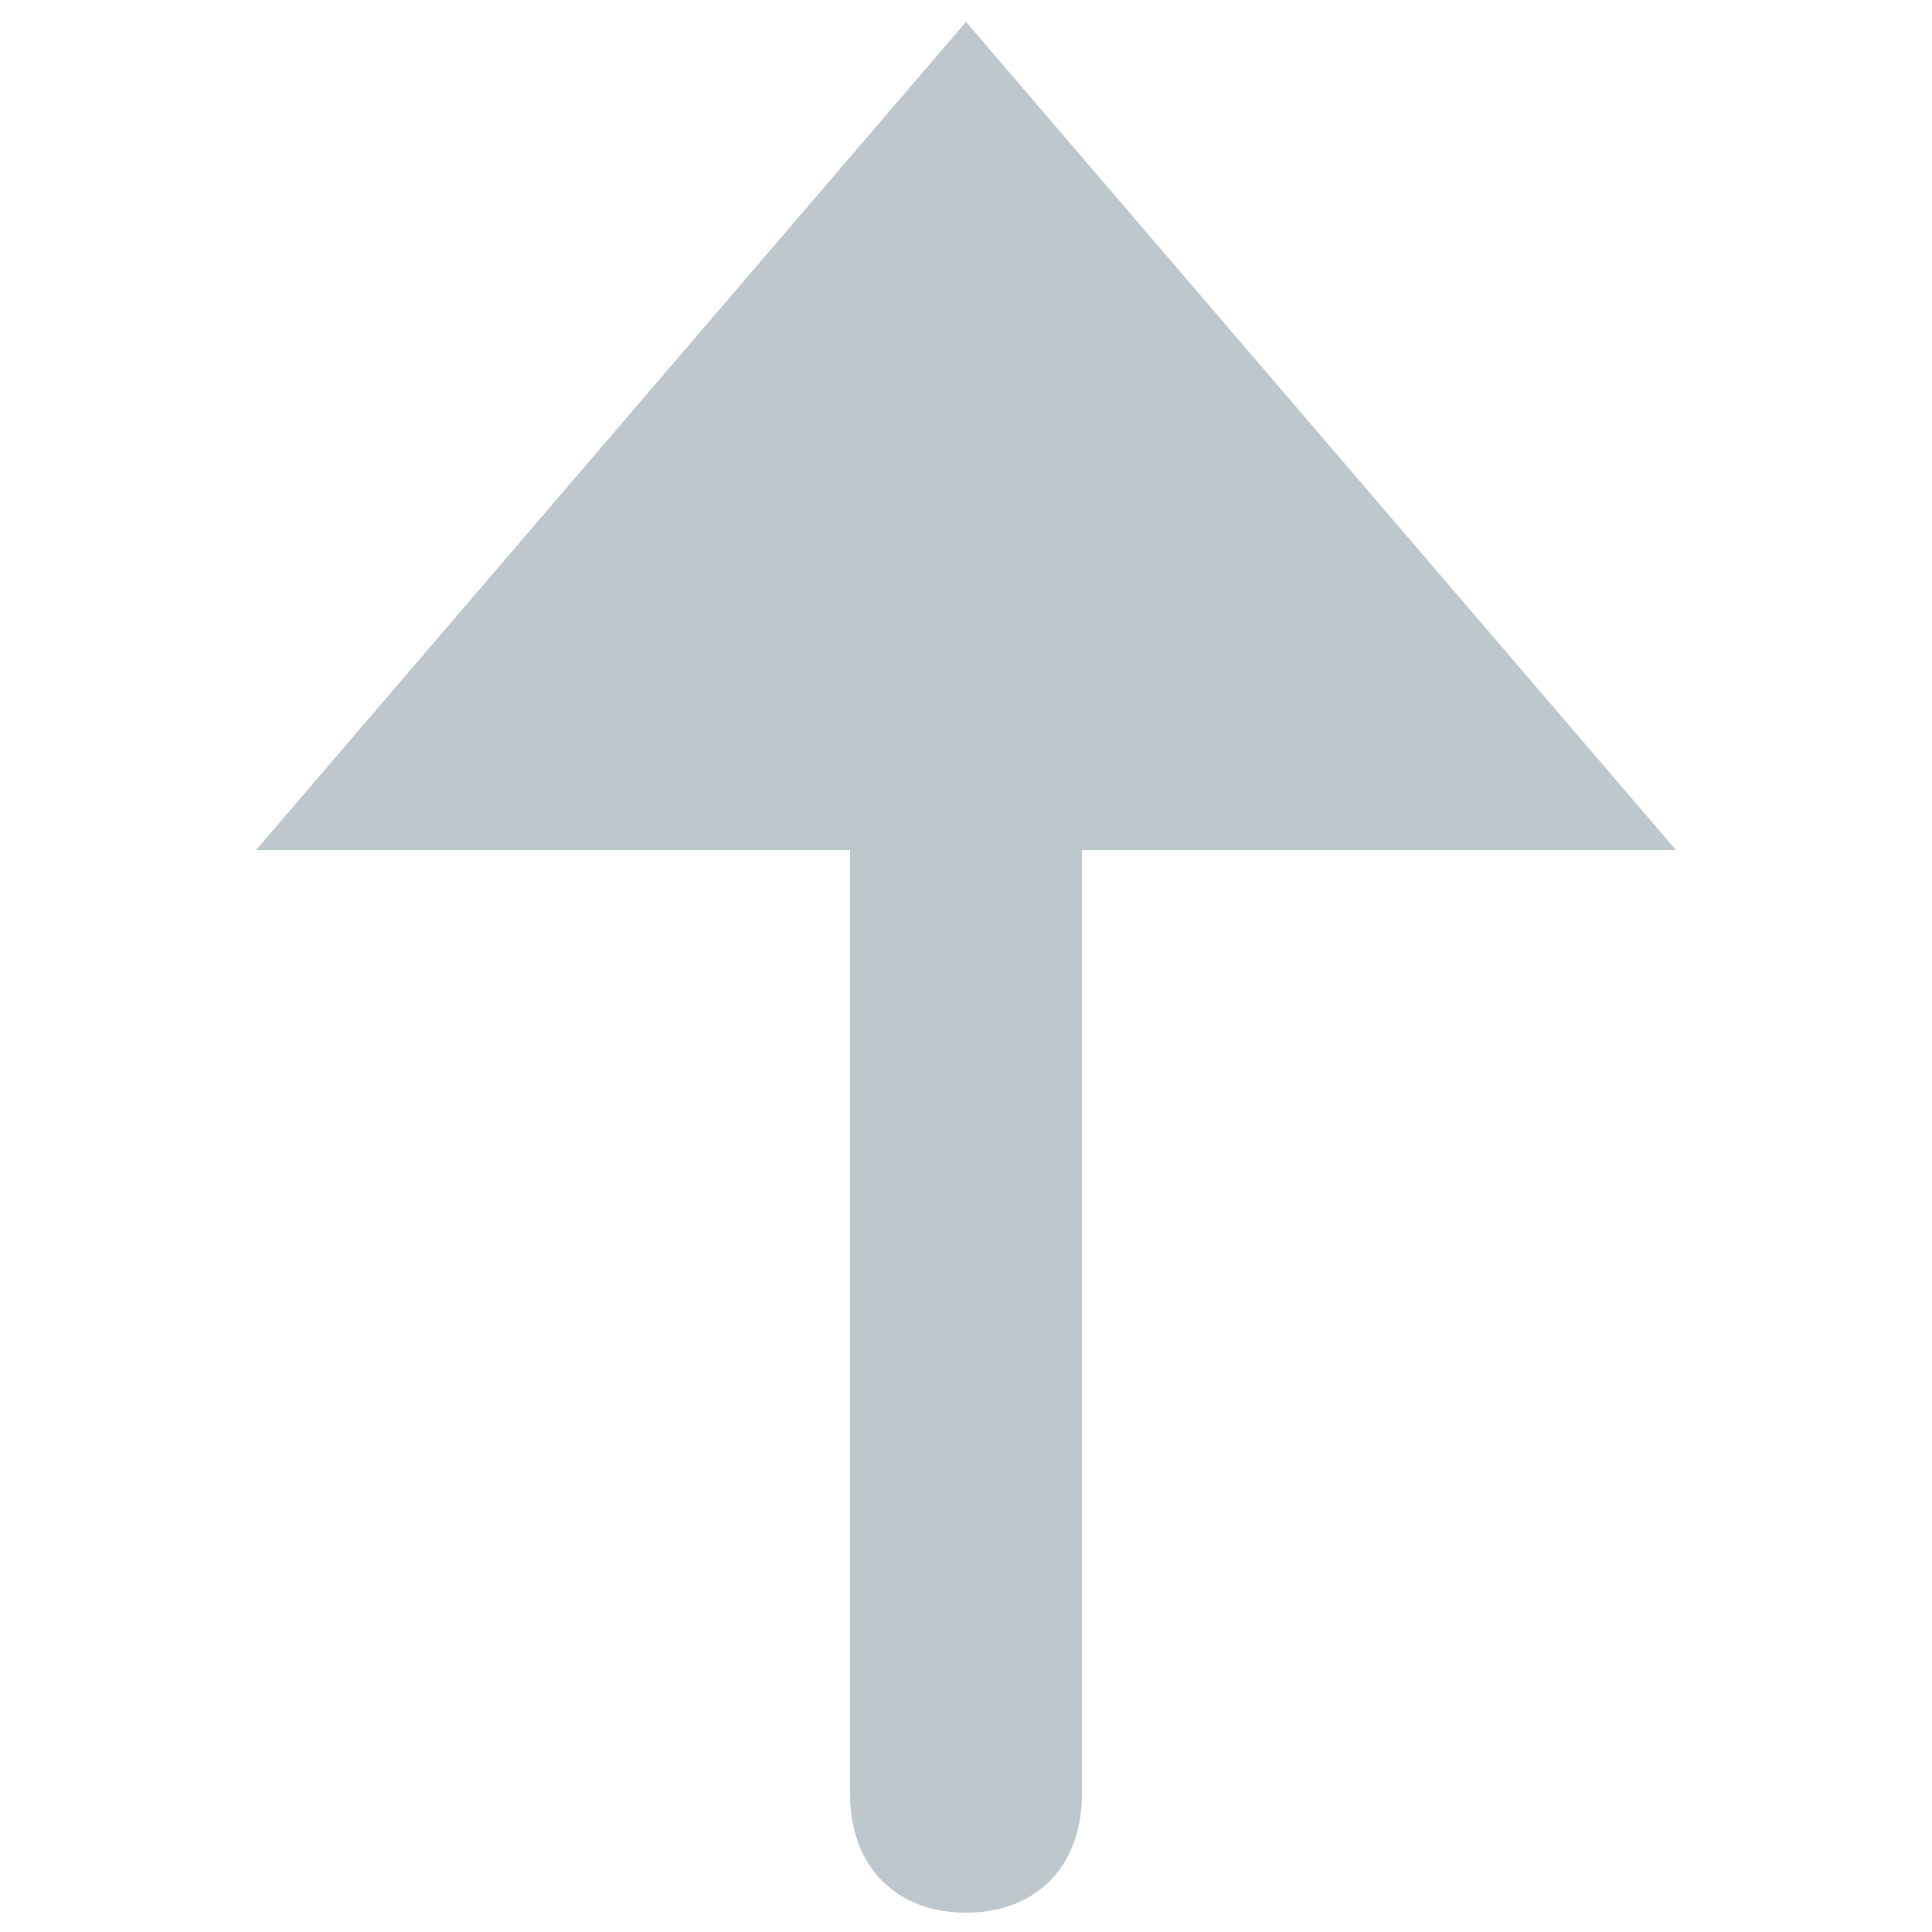
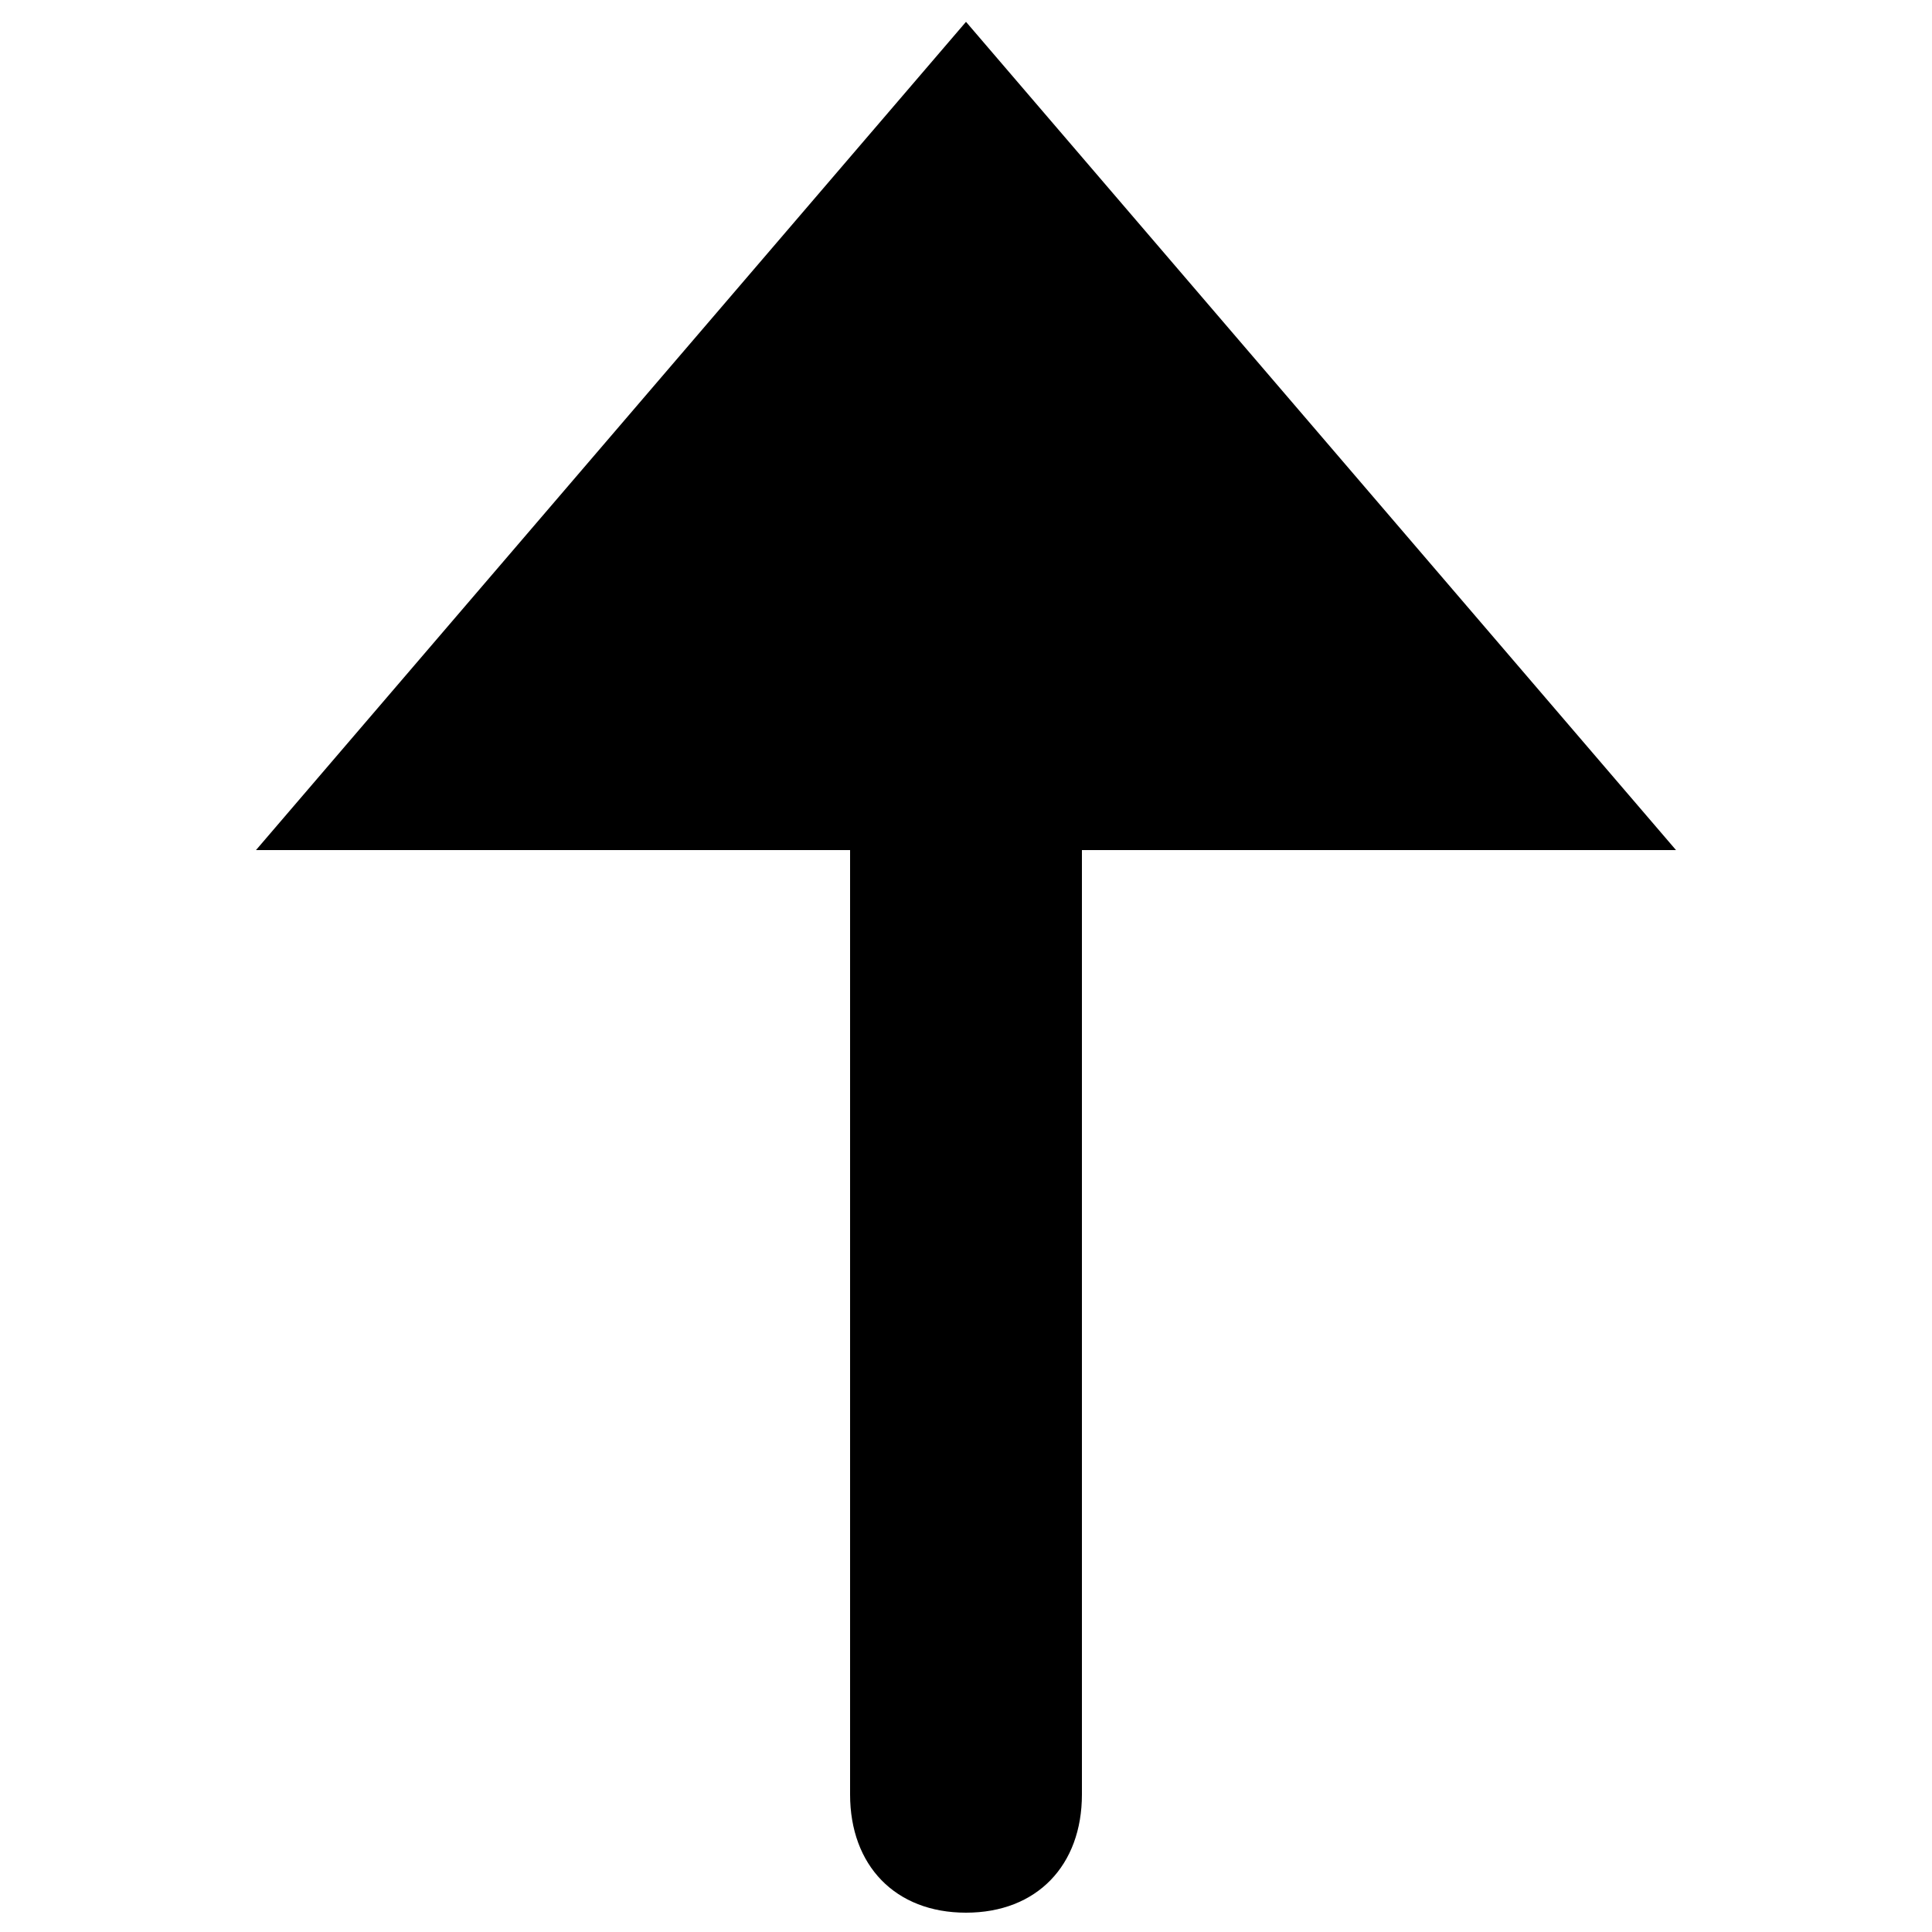
<svg xmlns="http://www.w3.org/2000/svg" id="Layer_1" data-name="Layer 1" viewBox="0 0 100 100">
-   <path d="M86.75,44H56V92.88C56,96.55,53.67,99,50,99s-6-2.45-6-6.12V44H13.25L50,1.13Z" fill="#bec7cc" />
+   <path d="M86.75,44H56V92.88C56,96.55,53.67,99,50,99s-6-2.45-6-6.12V44H13.25L50,1.13Z" fill="currentColor" />
</svg>
